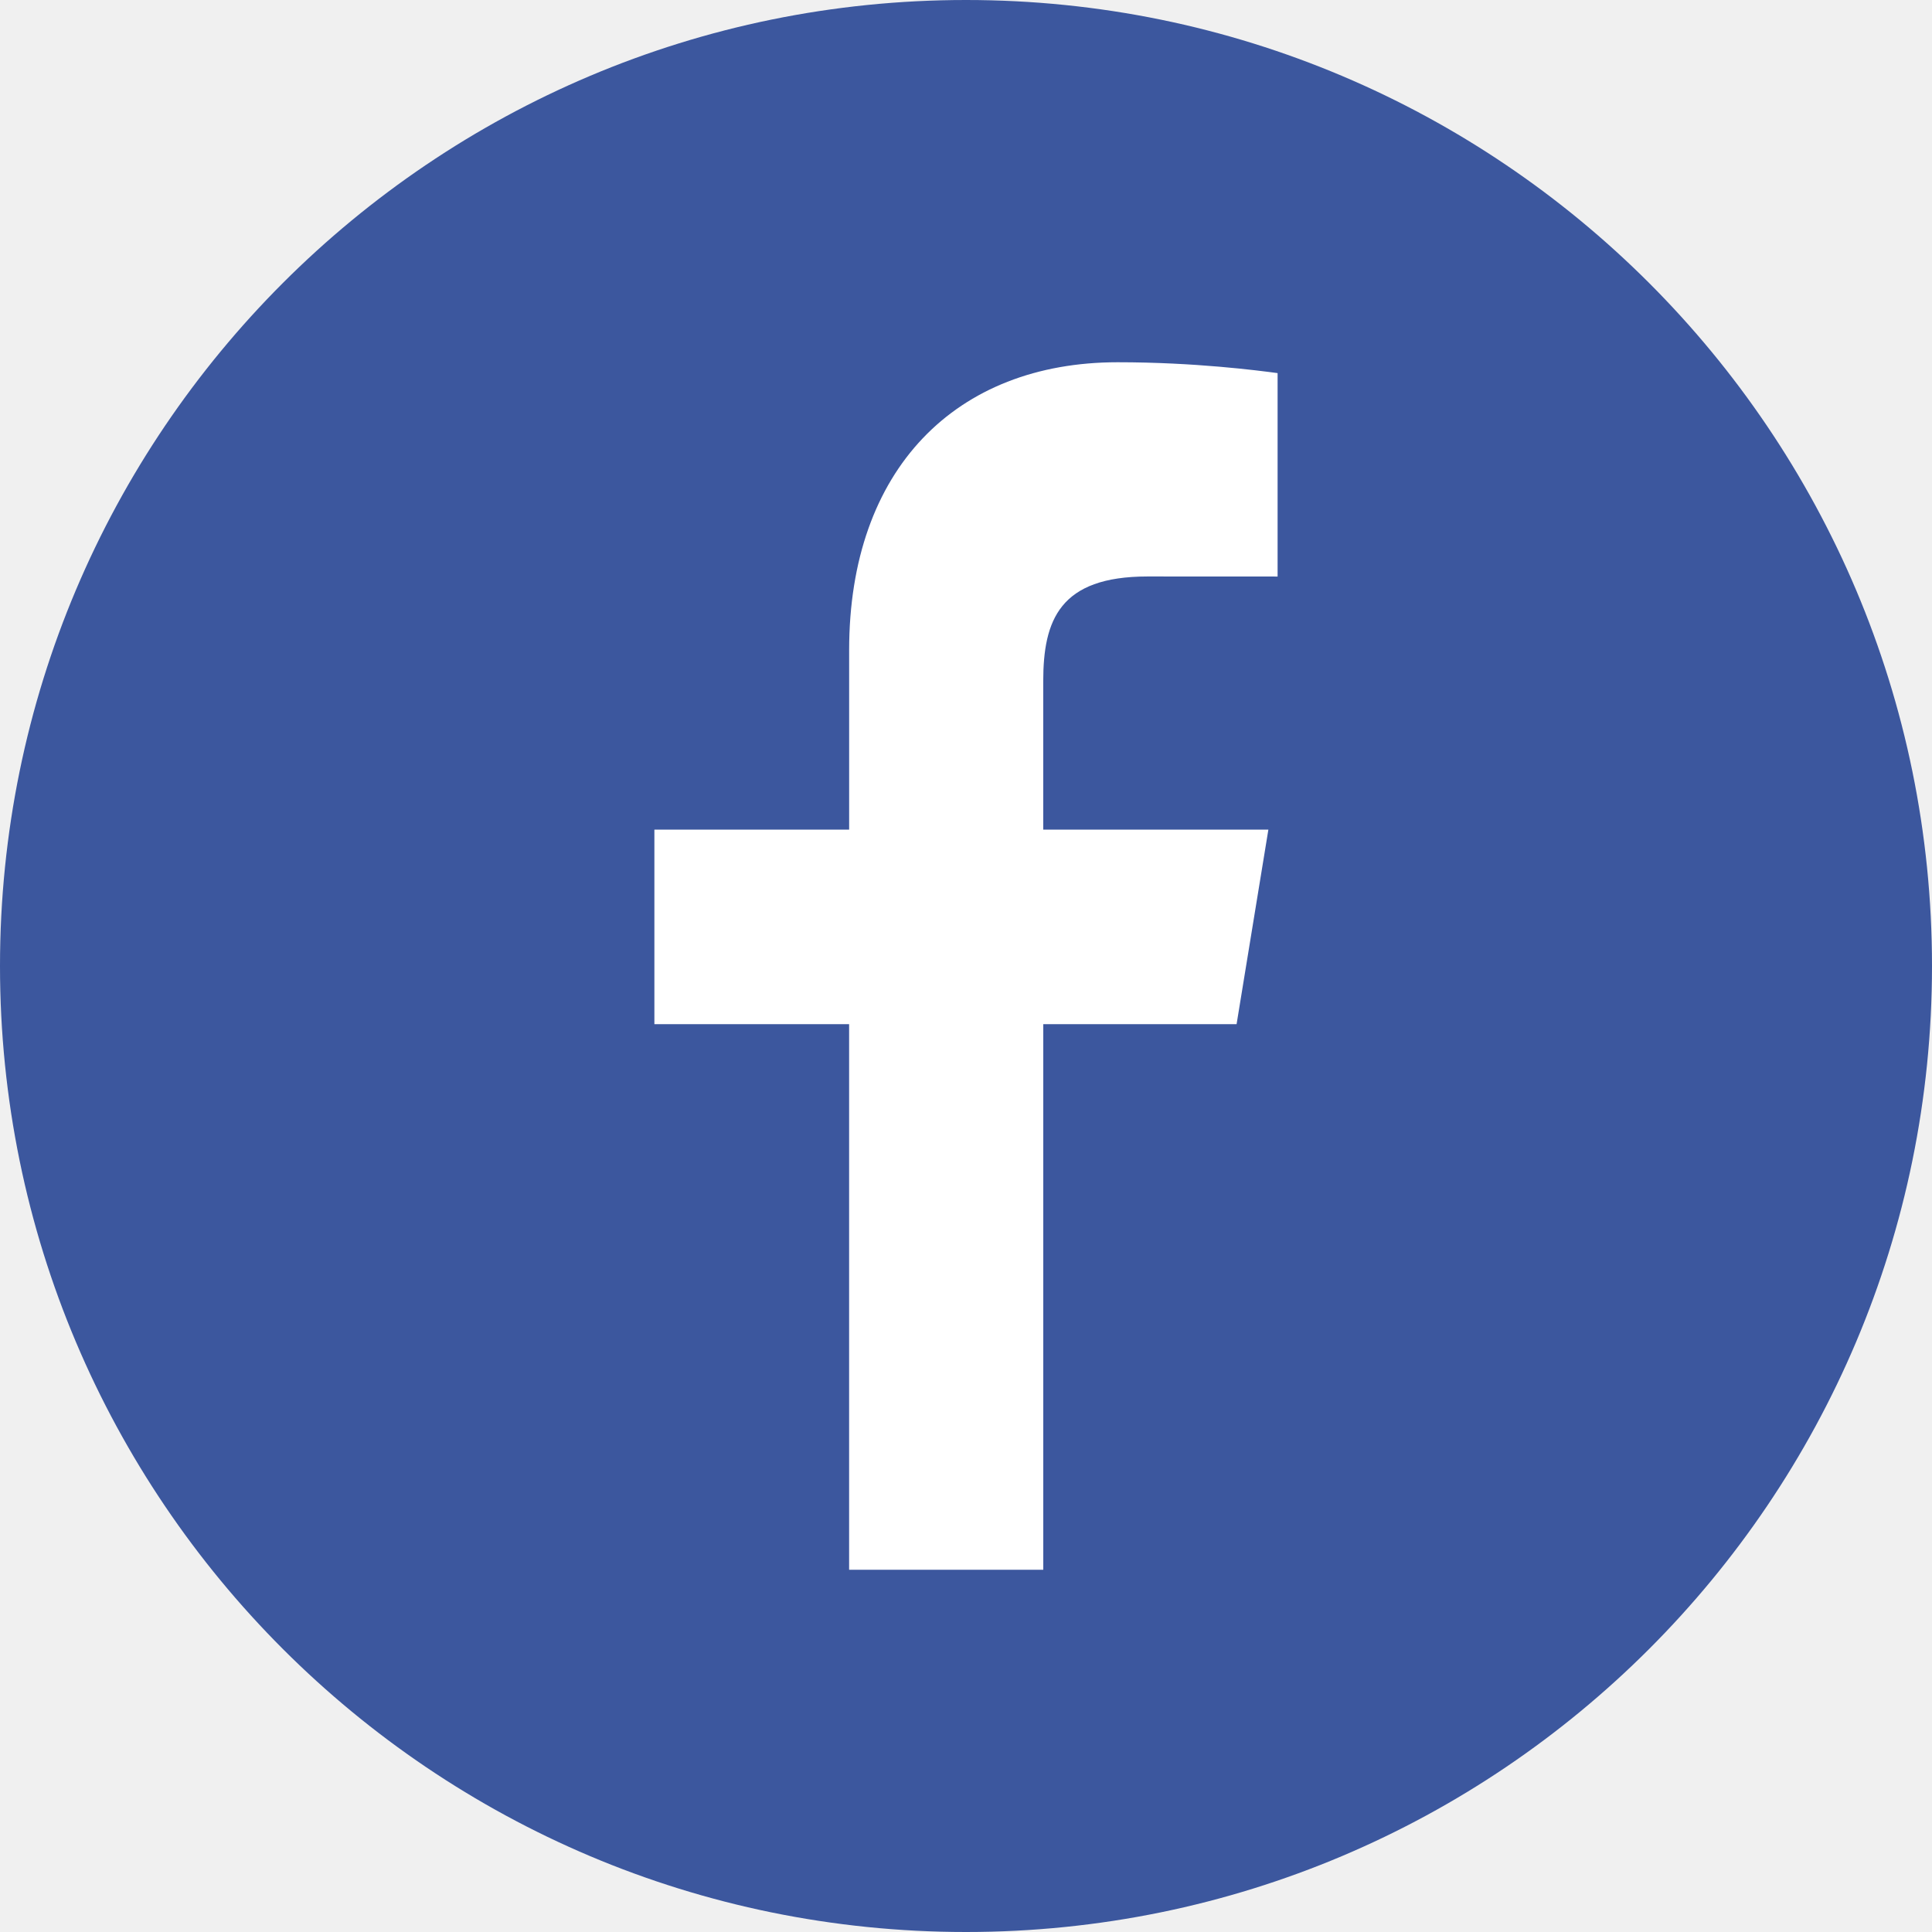
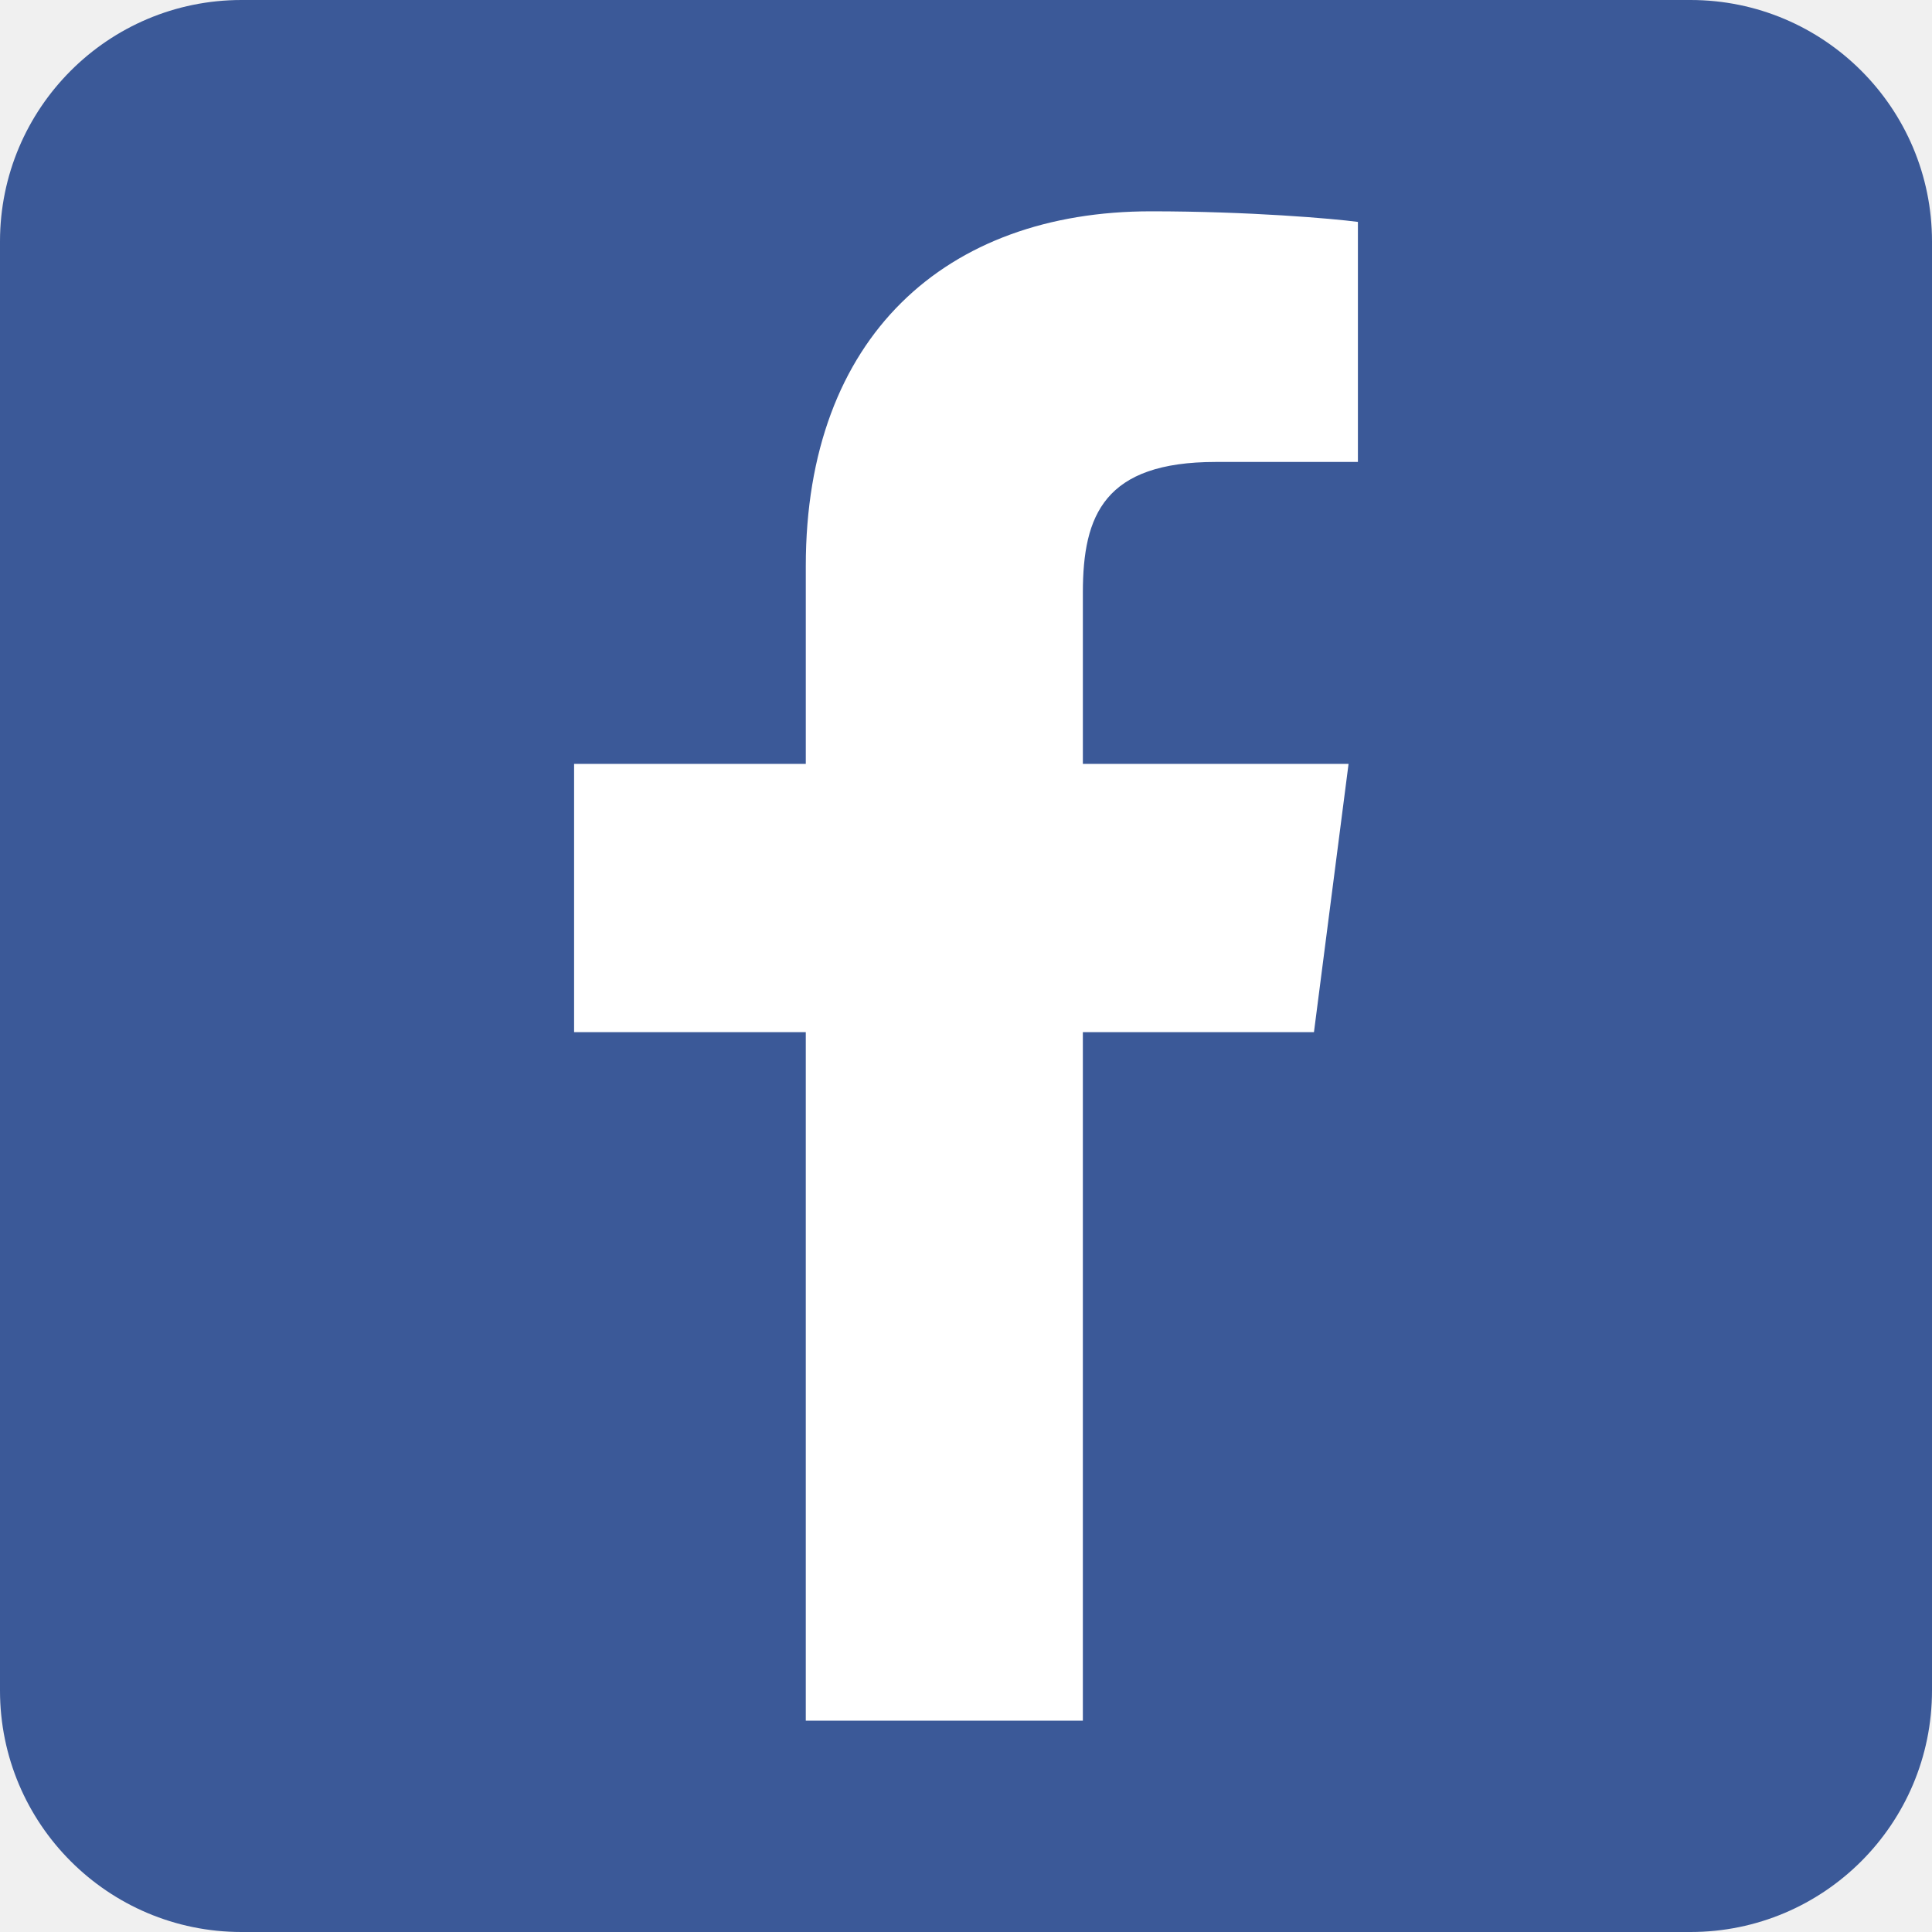
- <svg xmlns="http://www.w3.org/2000/svg" enable-background="new 0 0 128 128" height="128px" id="Layer_1" version="1.1" viewBox="0 0 128 128" width="128px" xml:space="preserve">
-   <g>
-     <circle cx="64" cy="64" fill="#3C579E" r="64" />
+ <svg xmlns="http://www.w3.org/2000/svg" height="512" id="Layer_1" version="1.1" viewBox="0 0 512 512" width="512" xml:space="preserve">
+   <defs id="defs12" />
+   <g id="g5991">
+     <rect height="512" id="rect2987" rx="64" ry="64" style="fill:#3b5998;fill-opacity:1;fill-rule:nonzero;stroke:none" width="512" x="0" y="0" />
+     <path d="M 286.968,456 V 273.538 h 61.244 l 9.17,-71.103 h -70.412 v -45.395 c 0,-20.588 5.721,-34.619 35.235,-34.619 l 37.655,-0.011 V 58.808 c -6.51,-0.874 -28.857,-2.808 -54.867,-2.808 -54.288,0 -91.45,33.146 -91.45,93.998 v 52.437 h -61.402 v 71.103 h 61.4 v 182.462 h 73.427 z" id="f_1_" style="fill:#ffffff" />
  </g>
-   <path d="M56.256,104V67.854H43.355V54.965h12.903V43.069c0-12,7.084-19.069,17.788-19.069  c5.129,0,9.313,0.548,10.598,0.719v13.478l-8.617-0.004c-5.819,0-6.91,2.887-6.91,6.945v9.828h14.916l-2.106,12.888H69.119V104  H56.256z" fill="#FFFFFF" />
</svg>
